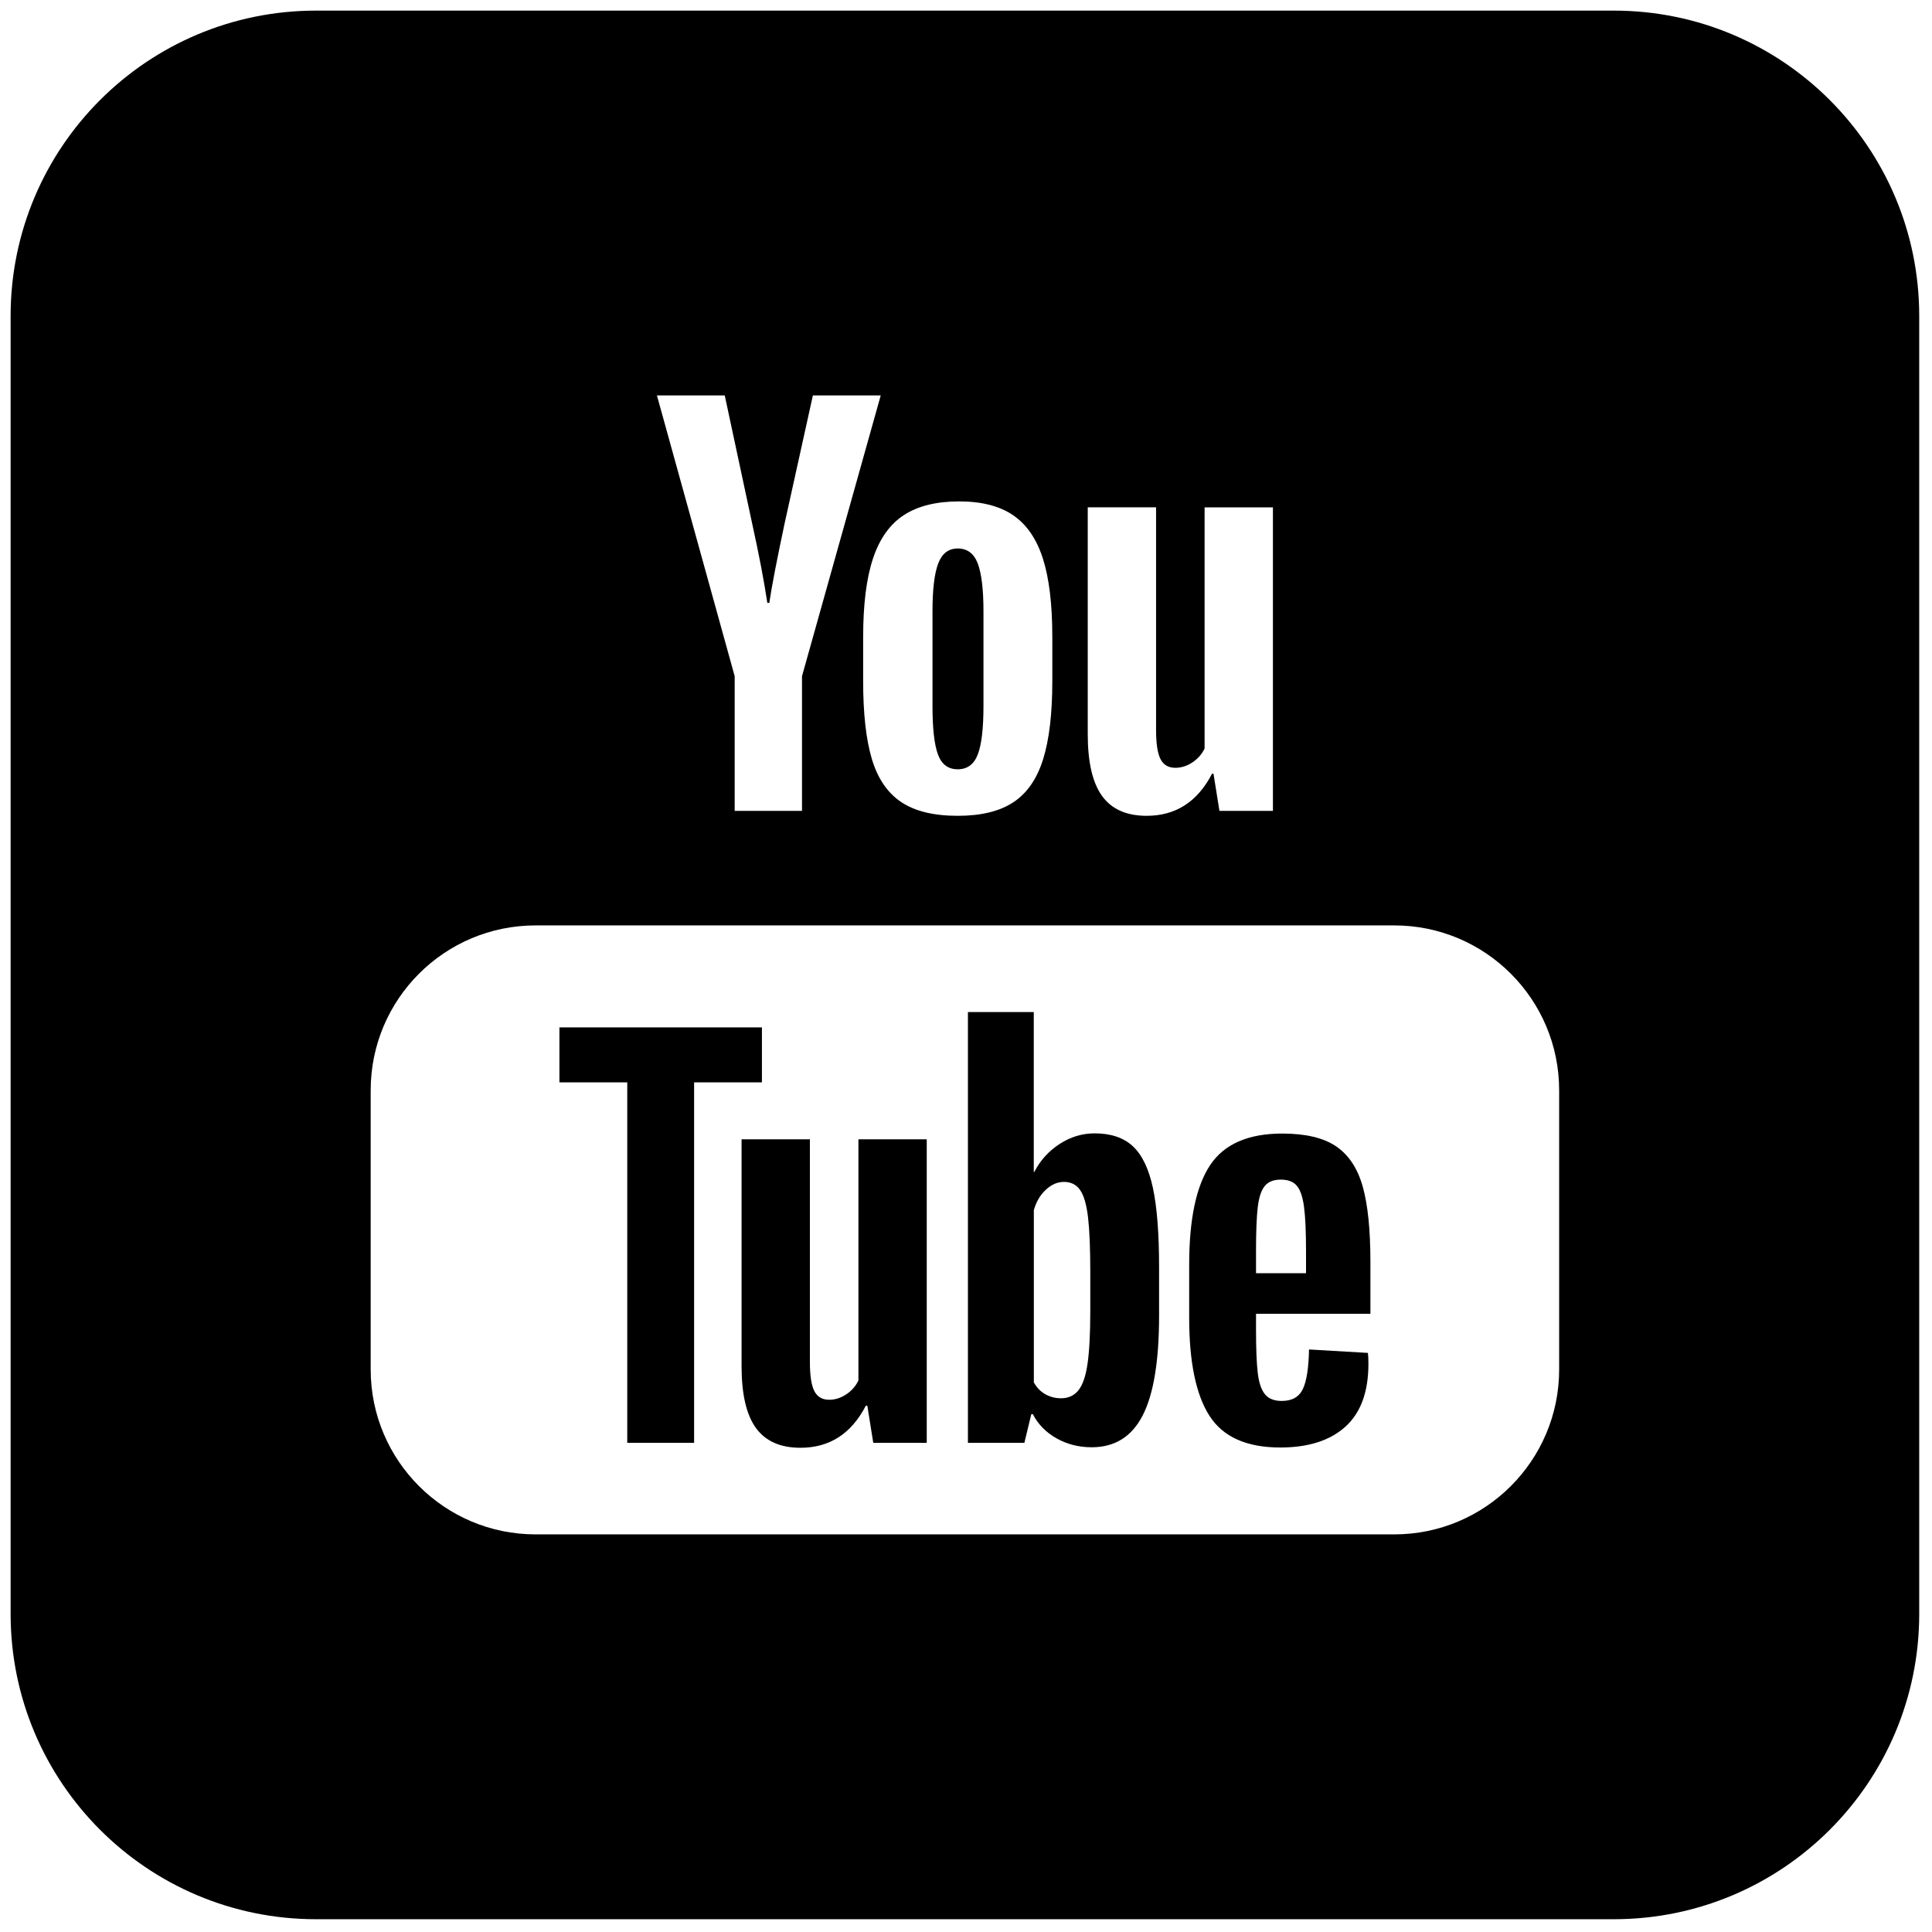
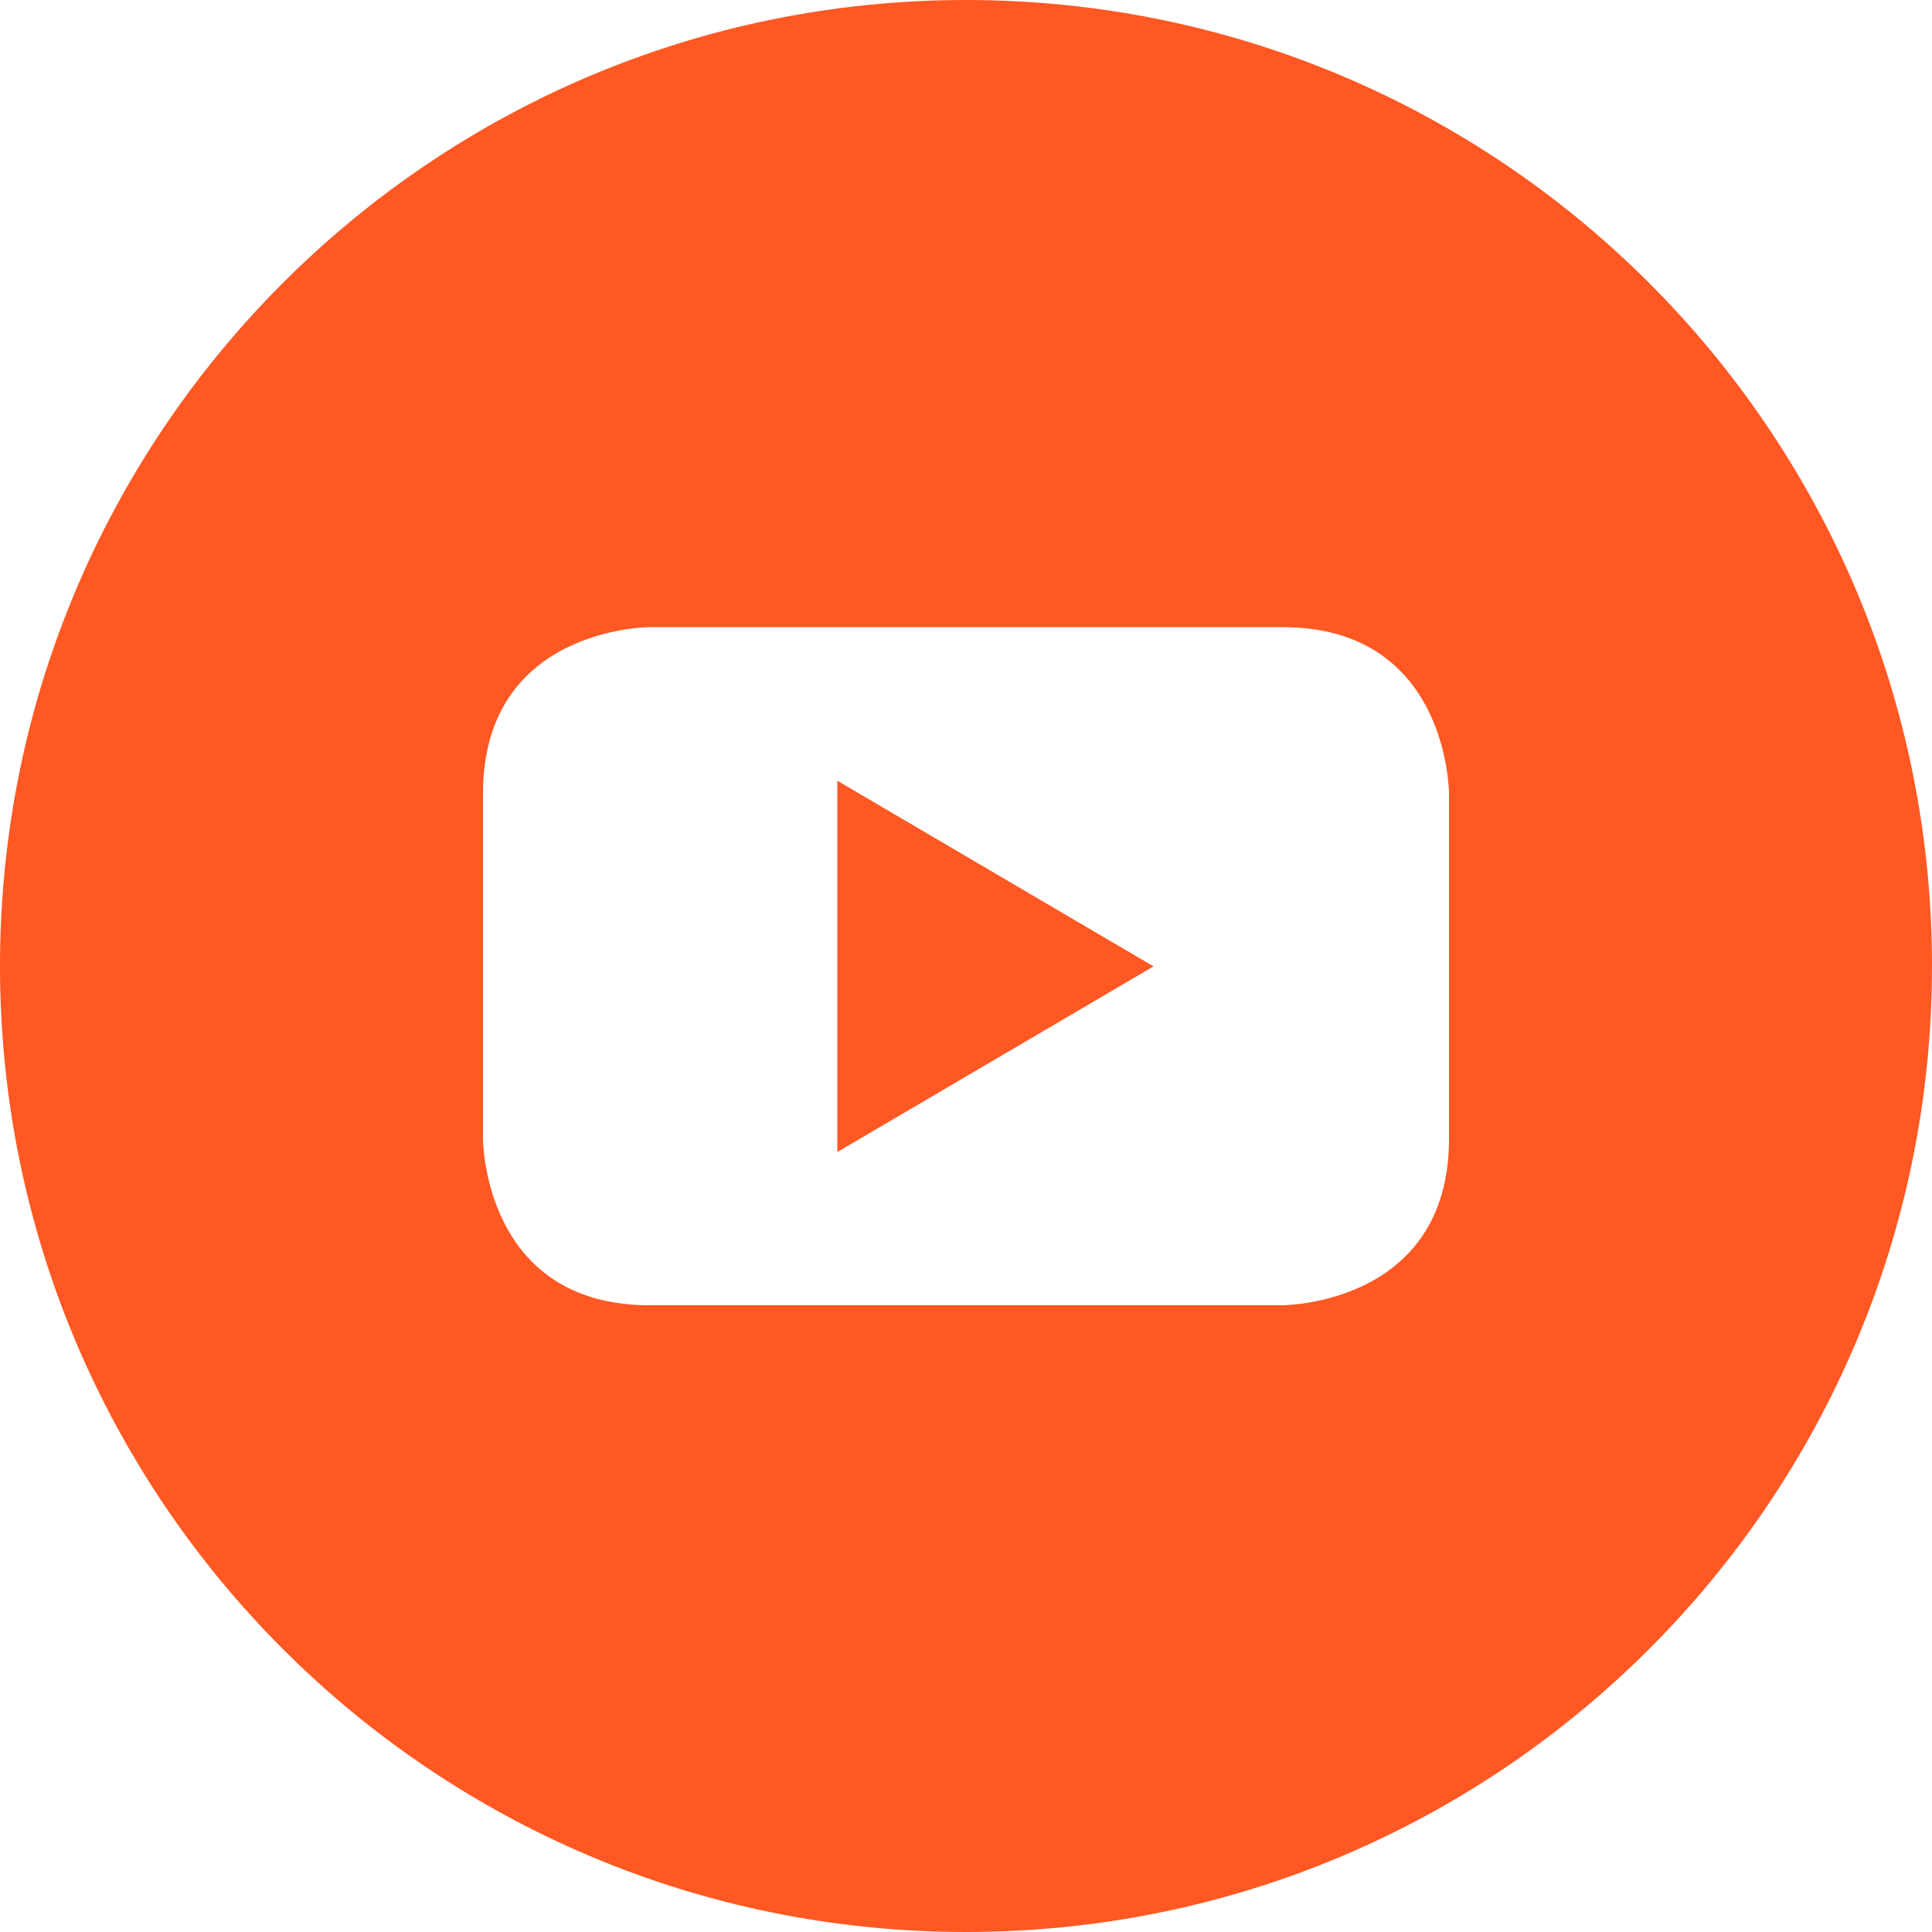
- <svg xmlns="http://www.w3.org/2000/svg" version="1.1" width="256" height="256" viewBox="0 0 256 256" xml:space="preserve">
-   <defs>
- </defs>
-   <g style="stroke: none; stroke-width: 0; stroke-dasharray: none; stroke-linecap: butt; stroke-linejoin: miter; stroke-miterlimit: 10; fill: none; fill-rule: nonzero; opacity: 1;" transform="translate(1.406593 1.406593) scale(2.81 2.81)">
-     <path d="M 44.661 35.775 c 0.451 0 0.767 -0.233 0.946 -0.7 c 0.179 -0.467 0.268 -1.229 0.268 -2.288 v -4.459 c 0 -1.027 -0.09 -1.778 -0.268 -2.253 c -0.179 -0.475 -0.494 -0.712 -0.946 -0.712 c -0.436 0 -0.743 0.237 -0.922 0.712 c -0.179 0.475 -0.268 1.226 -0.268 2.253 v 4.459 c 0 1.059 0.085 1.821 0.257 2.288 C 43.898 35.541 44.209 35.775 44.661 35.775 z" style="stroke: none; stroke-width: 1; stroke-dasharray: none; stroke-linecap: butt; stroke-linejoin: miter; stroke-miterlimit: 10; fill: rgb(0,0,0); fill-rule: nonzero; opacity: 1;" transform=" matrix(1 0 0 1 0 0) " stroke-linecap="round" />
-     <path d="M 75.6 0 H 14.4 C 6.447 0 0 6.447 0 14.4 V 75.6 C 0 83.553 6.447 90 14.4 90 H 75.6 C 83.553 90 90 83.553 90 75.6 V 14.4 C 90 6.447 83.553 0 75.6 0 z M 50.792 23.423 h 3.222 V 33.93 c 0 0.638 0.07 1.094 0.21 1.366 c 0.14 0.273 0.374 0.409 0.7 0.409 c 0.28 0 0.549 -0.085 0.806 -0.257 c 0.257 -0.171 0.447 -0.389 0.572 -0.654 v -11.37 h 3.222 v 14.312 h -2.522 l -0.28 -1.751 h -0.07 c -0.685 1.323 -1.713 1.984 -3.082 1.984 c -0.95 0 -1.65 -0.311 -2.101 -0.934 c -0.452 -0.622 -0.677 -1.595 -0.677 -2.919 V 23.423 z M 42.128 23.785 c 0.661 -0.428 1.529 -0.642 2.603 -0.642 c 1.058 0 1.907 0.218 2.545 0.654 c 0.638 0.436 1.105 1.117 1.401 2.043 c 0.296 0.926 0.444 2.16 0.444 3.701 v 2.078 c 0 1.526 -0.144 2.751 -0.432 3.677 c -0.288 0.926 -0.755 1.603 -1.401 2.031 c -0.646 0.428 -1.522 0.642 -2.627 0.642 c -1.136 0 -2.028 -0.218 -2.673 -0.654 c -0.646 -0.435 -1.105 -1.113 -1.378 -2.031 c -0.273 -0.918 -0.409 -2.14 -0.409 -3.666 v -2.078 c 0 -1.541 0.155 -2.779 0.467 -3.712 C 40.98 24.895 41.466 24.214 42.128 23.785 z M 33.675 18.146 l 1.284 6.001 c 0.327 1.479 0.568 2.74 0.724 3.782 h 0.093 c 0.109 -0.747 0.35 -2 0.724 -3.759 l 1.331 -6.024 h 3.199 l -3.712 13.238 v 6.351 h -3.175 v -6.351 l -3.666 -13.238 H 33.675 z M 73.021 64.077 c 0 4.295 -3.482 7.776 -7.776 7.776 h -40.49 c -4.295 0 -7.776 -3.482 -7.776 -7.776 V 50.913 c 0 -4.295 3.482 -7.776 7.776 -7.776 h 40.49 c 4.295 0 7.776 3.482 7.776 7.776 V 64.077 z" style="stroke: none; stroke-width: 1; stroke-dasharray: none; stroke-linecap: butt; stroke-linejoin: miter; stroke-miterlimit: 10; fill: rgb(0,0,0); fill-rule: nonzero; opacity: 1;" transform=" matrix(1 0 0 1 0 0) " stroke-linecap="round" />
-     <path d="M 58.727 61.452 v 0.724 c 0 0.919 0.027 1.607 0.082 2.066 c 0.054 0.459 0.167 0.794 0.339 1.004 c 0.171 0.21 0.435 0.315 0.794 0.315 c 0.482 0 0.813 -0.187 0.992 -0.56 c 0.179 -0.374 0.276 -0.996 0.292 -1.868 l 2.778 0.163 c 0.015 0.125 0.023 0.296 0.023 0.514 c 0 1.323 -0.362 2.312 -1.086 2.965 c -0.724 0.654 -1.747 0.981 -3.07 0.981 c -1.588 0 -2.701 -0.498 -3.339 -1.494 c -0.638 -0.996 -0.957 -2.537 -0.957 -4.623 V 59.14 c 0 -2.148 0.331 -3.716 0.992 -4.705 c 0.661 -0.988 1.794 -1.483 3.397 -1.483 c 1.105 0 1.953 0.203 2.545 0.607 c 0.591 0.405 1.008 1.035 1.249 1.891 C 64 56.308 64.121 57.491 64.121 59 v 2.452 H 58.727 z M 59.136 55.428 c -0.163 0.202 -0.272 0.533 -0.327 0.992 c -0.055 0.459 -0.082 1.156 -0.082 2.09 v 1.027 h 2.358 V 58.51 c 0 -0.918 -0.031 -1.615 -0.093 -2.09 c -0.062 -0.475 -0.175 -0.809 -0.339 -1.004 c -0.164 -0.195 -0.417 -0.292 -0.759 -0.292 C 59.552 55.125 59.299 55.226 59.136 55.428 z" style="stroke: none; stroke-width: 1; stroke-dasharray: none; stroke-linecap: butt; stroke-linejoin: miter; stroke-miterlimit: 10; fill: rgb(0,0,0); fill-rule: nonzero; opacity: 1;" transform=" matrix(1 0 0 1 0 0) " stroke-linecap="round" />
-     <path d="M 43.2 53.223 v 14.312 h -2.522 l -0.28 -1.751 h -0.07 c -0.685 1.323 -1.713 1.985 -3.082 1.985 c -0.95 0 -1.65 -0.311 -2.101 -0.934 c -0.452 -0.622 -0.677 -1.595 -0.677 -2.919 V 53.223 h 3.222 v 10.507 c 0 0.638 0.07 1.094 0.21 1.366 c 0.14 0.273 0.374 0.409 0.7 0.409 c 0.28 0 0.549 -0.085 0.806 -0.257 c 0.257 -0.171 0.447 -0.389 0.572 -0.654 v -11.37 H 43.2 z" style="stroke: none; stroke-width: 1; stroke-dasharray: none; stroke-linecap: butt; stroke-linejoin: miter; stroke-miterlimit: 10; fill: rgb(0,0,0); fill-rule: nonzero; opacity: 1;" transform=" matrix(1 0 0 1 0 0) " stroke-linecap="round" />
-     <path d="M 35.429 50.538 H 32.23 v 16.997 h -3.152 V 50.538 h -3.199 v -2.592 h 9.549 V 50.538 z" style="stroke: none; stroke-width: 1; stroke-dasharray: none; stroke-linecap: butt; stroke-linejoin: miter; stroke-miterlimit: 10; fill: rgb(0,0,0); fill-rule: nonzero; opacity: 1;" transform=" matrix(1 0 0 1 0 0) " stroke-linecap="round" />
-     <path d="M 53.864 55.511 c -0.195 -0.903 -0.51 -1.556 -0.946 -1.961 c -0.436 -0.405 -1.035 -0.607 -1.798 -0.607 c -0.592 0 -1.144 0.167 -1.658 0.502 c -0.514 0.335 -0.911 0.775 -1.191 1.319 h -0.024 l 0 -7.542 h -3.105 v 20.313 h 2.662 l 0.327 -1.354 h 0.07 c 0.249 0.483 0.622 0.864 1.121 1.144 c 0.498 0.28 1.051 0.42 1.658 0.42 c 1.089 0 1.891 -0.502 2.405 -1.506 c 0.514 -1.004 0.771 -2.572 0.771 -4.705 V 59.27 C 54.156 57.667 54.058 56.414 53.864 55.511 z M 50.911 61.349 c 0 1.043 -0.043 1.86 -0.128 2.451 c -0.086 0.592 -0.23 1.012 -0.432 1.261 c -0.202 0.249 -0.475 0.374 -0.817 0.374 c -0.265 0 -0.51 -0.062 -0.735 -0.187 c -0.226 -0.124 -0.409 -0.311 -0.549 -0.56 v -8.125 c 0.109 -0.389 0.295 -0.708 0.56 -0.957 c 0.264 -0.249 0.552 -0.374 0.864 -0.374 c 0.327 0 0.58 0.128 0.759 0.385 c 0.179 0.257 0.303 0.689 0.374 1.296 c 0.07 0.607 0.105 1.471 0.105 2.592 V 61.349 z" style="stroke: none; stroke-width: 1; stroke-dasharray: none; stroke-linecap: butt; stroke-linejoin: miter; stroke-miterlimit: 10; fill: rgb(0,0,0); fill-rule: nonzero; opacity: 1;" transform=" matrix(1 0 0 1 0 0) " stroke-linecap="round" />
+ <svg xmlns="http://www.w3.org/2000/svg" fill="#FF5823" height="800px" width="800px" version="1.1" id="Layer_1" viewBox="-143 145 512 512" xml:space="preserve">
+   <g id="SVGRepo_bgCarrier" stroke-width="0" />
+   <g id="SVGRepo_tracerCarrier" stroke-linecap="round" stroke-linejoin="round" />
+   <g id="SVGRepo_iconCarrier">
+     <g>
+       <polygon points="78.9,450.3 162.7,401.1 78.9,351.9 " />
+       <path d="M113,145c-141.4,0-256,114.6-256,256s114.6,256,256,256s256-114.6,256-256S254.4,145,113,145z M241,446.8L241,446.8 c0,44.1-44.1,44.1-44.1,44.1H29.1c-44.1,0-44.1-44.1-44.1-44.1v-91.5c0-44.1,44.1-44.1,44.1-44.1h167.8c44.1,0,44.1,44.1,44.1,44.1 V446.8z" />
+     </g>
  </g>
</svg>
